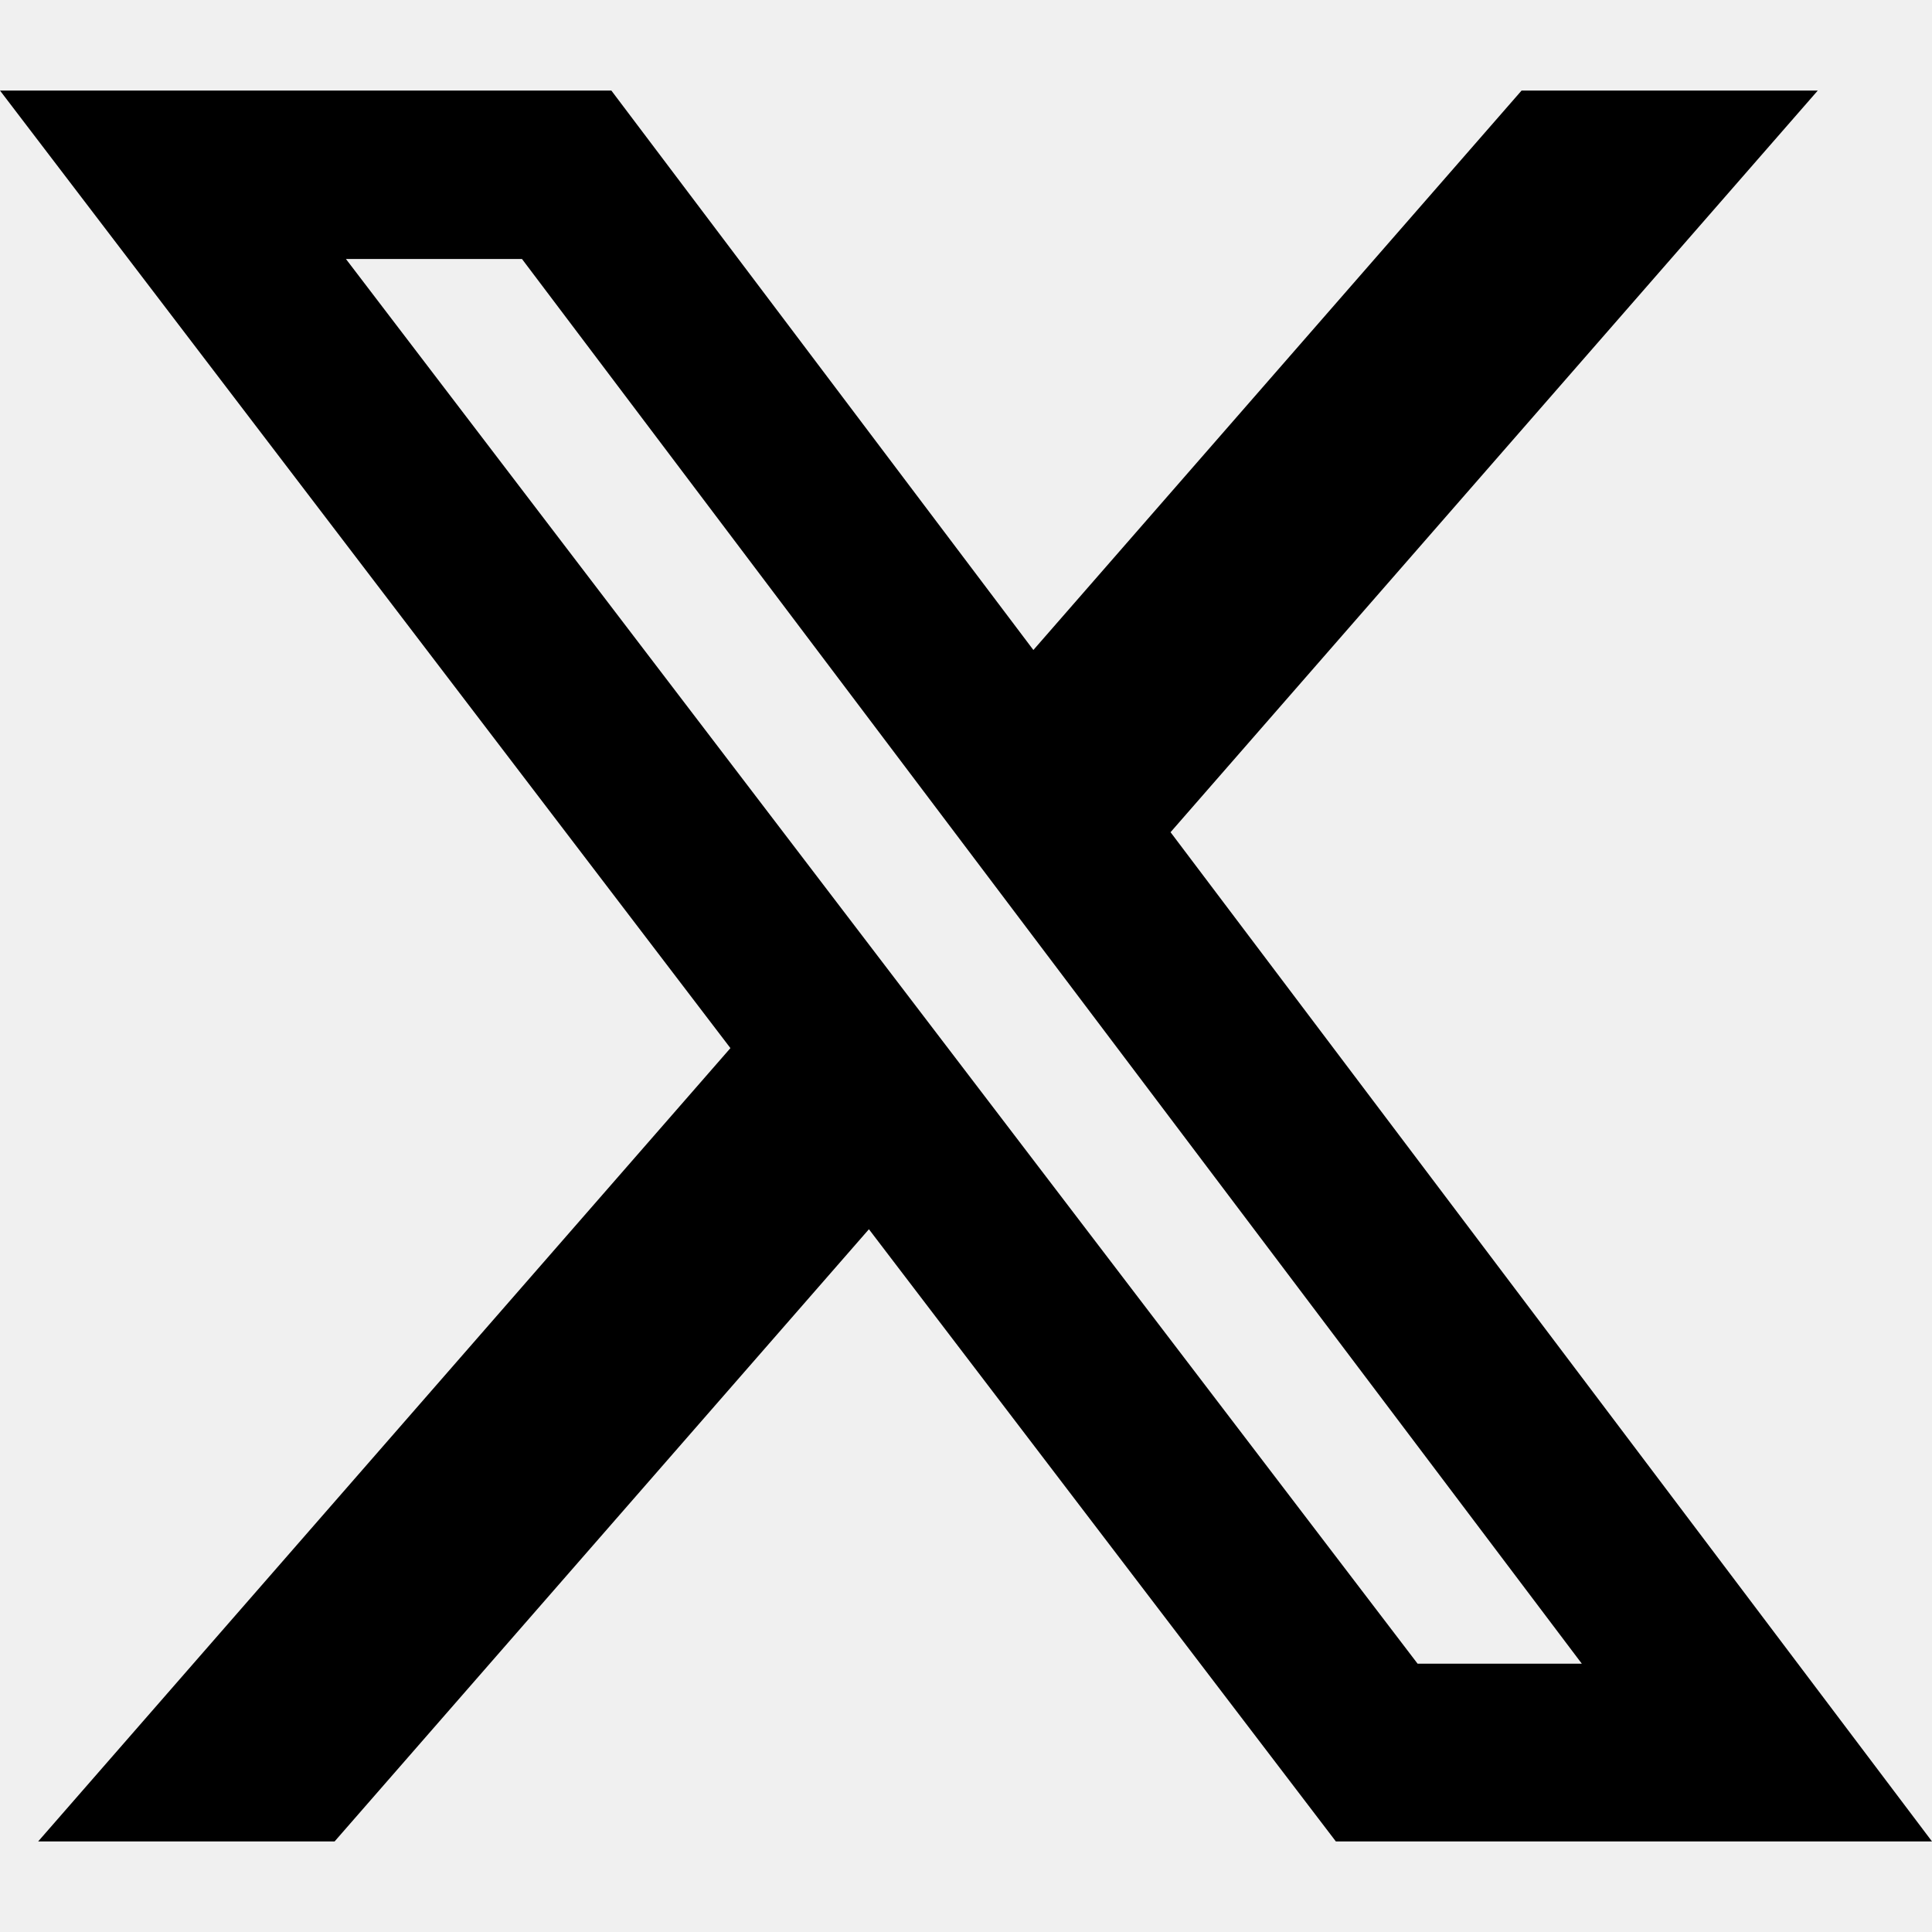
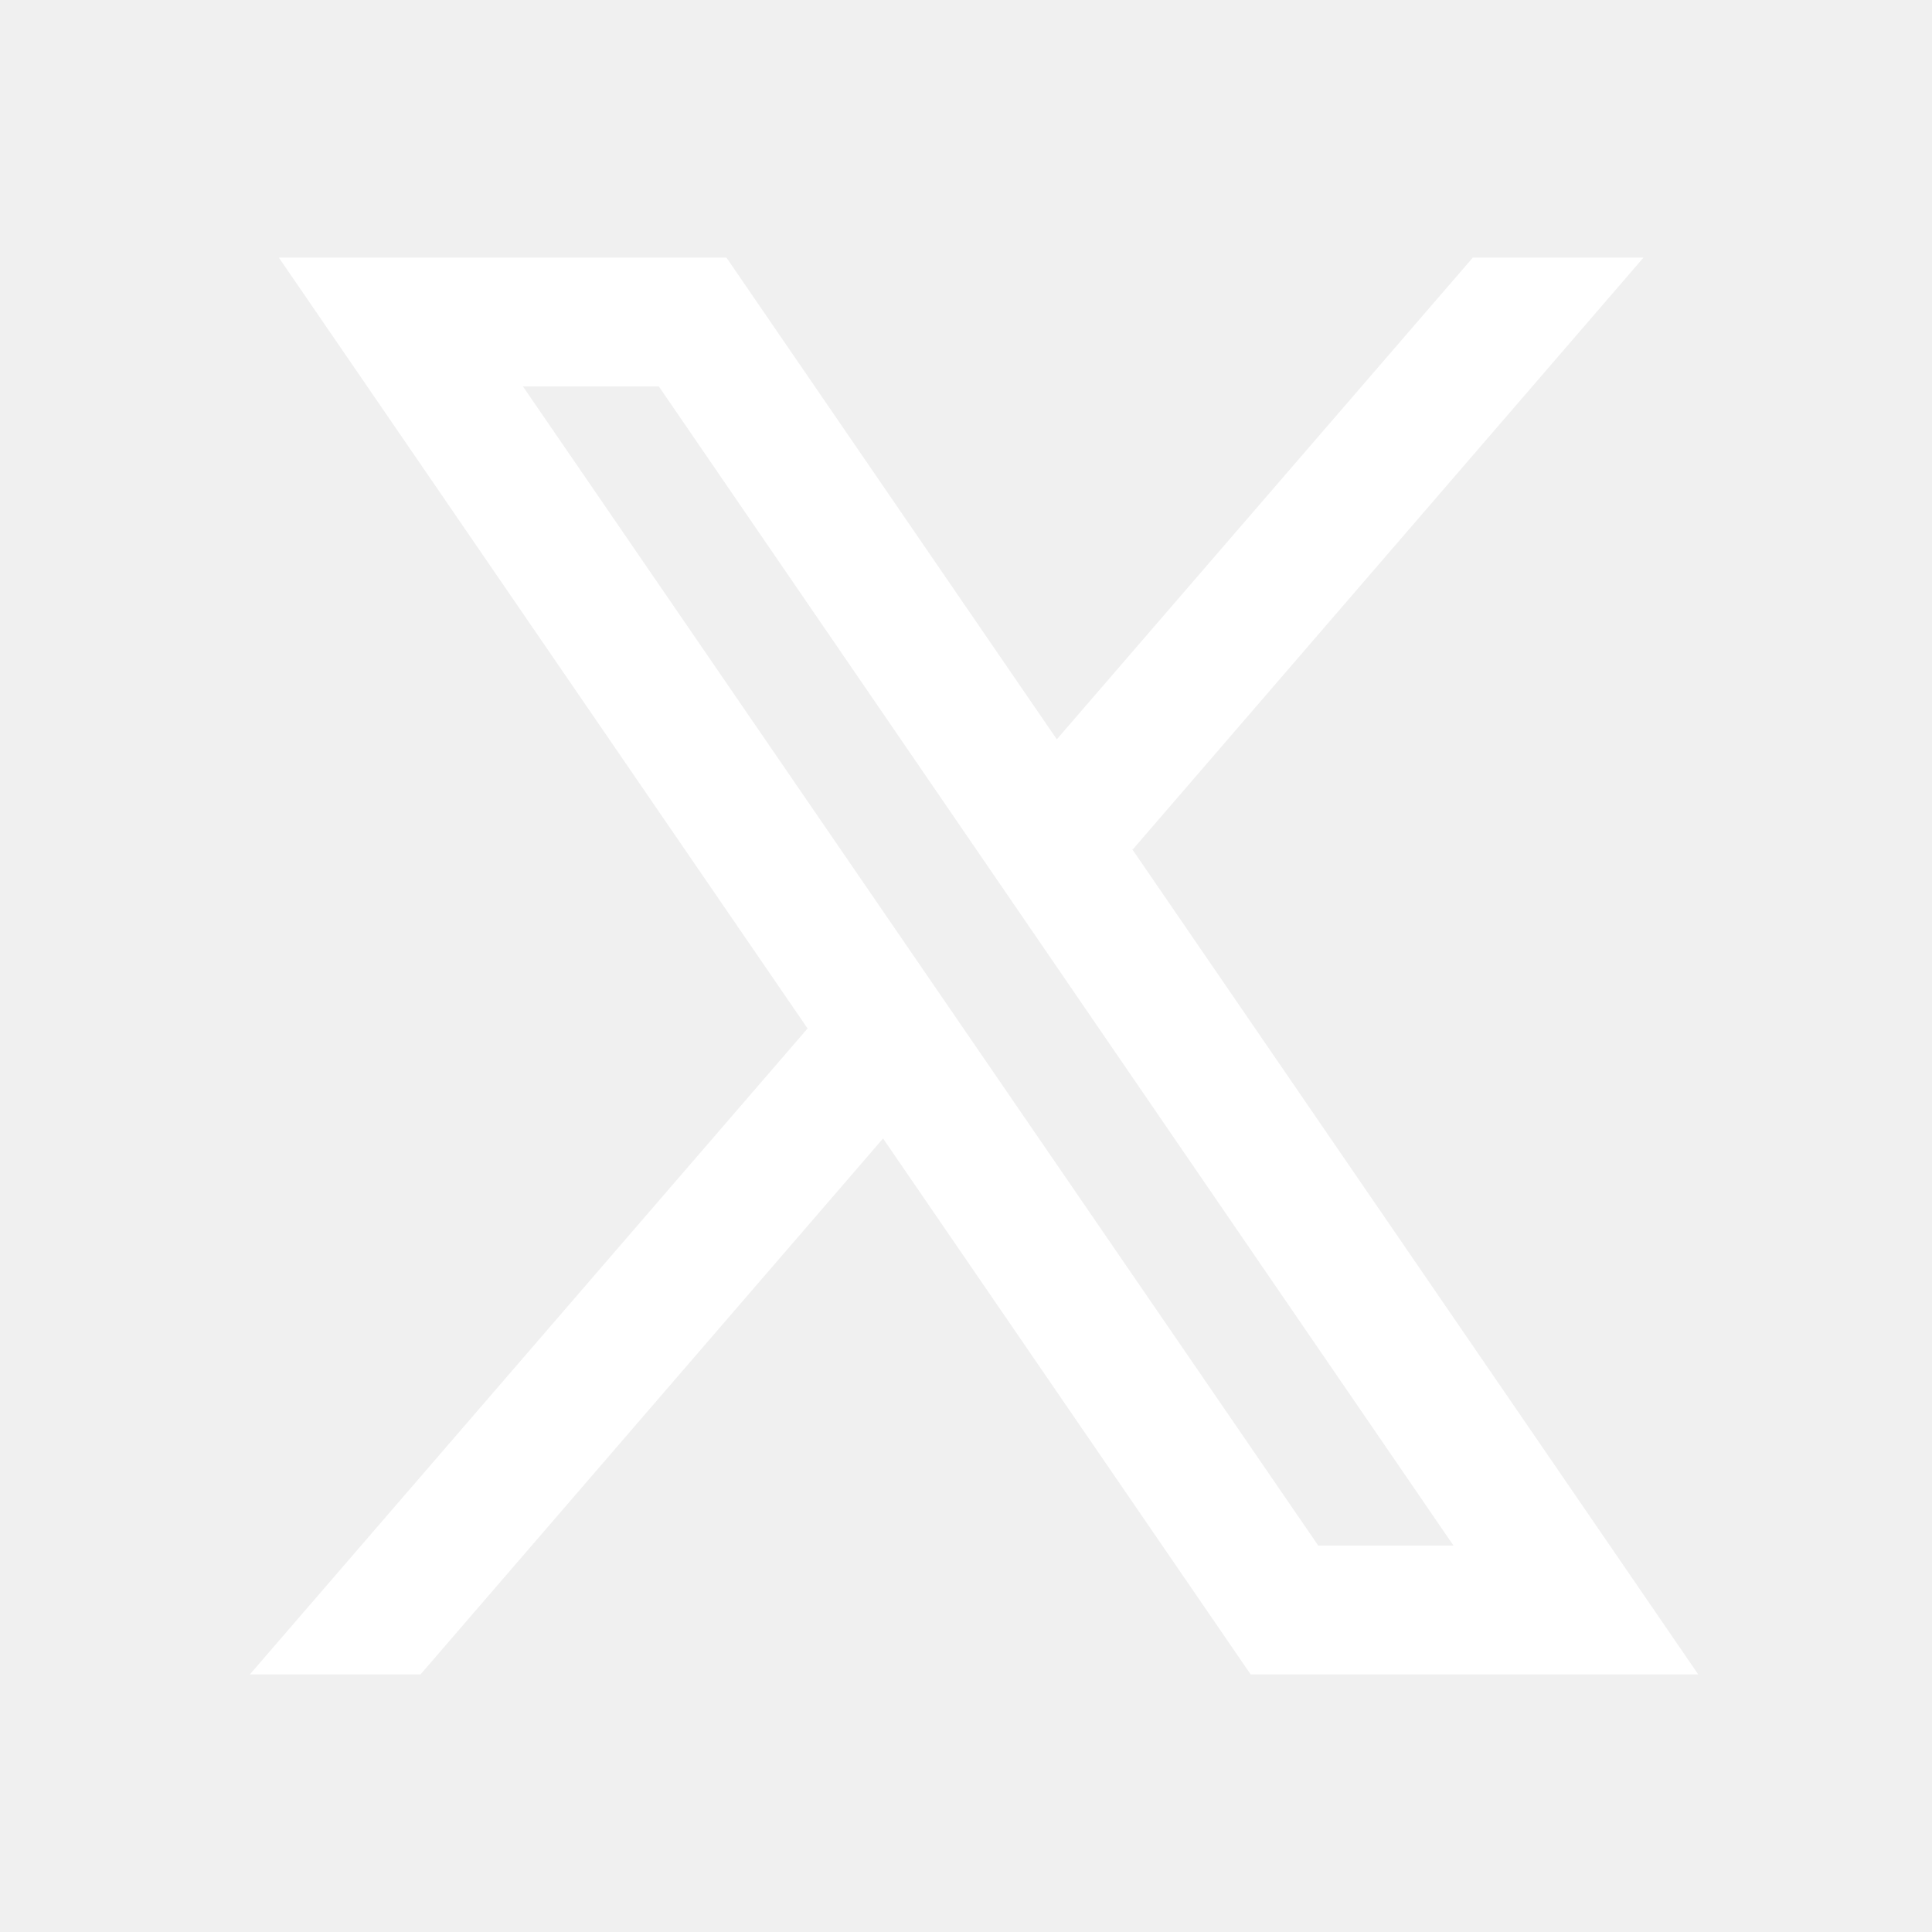
- <svg xmlns="http://www.w3.org/2000/svg" width="16" height="16" fill="currentColor" class="bi bi-twitter-x" viewBox="0 0 16 16">
-   <path d="M12.6.75h2.454l-5.36 6.142L16 15.25h-4.937l-3.867-5.07-4.425 5.07H.316l5.733-6.57L0 .75h5.063l3.495 4.633L12.601.75Zm-.86 13.028h1.36L4.323 2.145H2.865z" />
+ <svg xmlns="http://www.w3.org/2000/svg" fill="#FFFFFF" viewBox="0 0 30 30" width="120px" height="120px">
+   <path d="M26.37,26l-8.795-12.822l0.015,0.012L25.52,4h-2.65l-6.46,7.48L11.28,4H4.33l8.211,11.971L12.54,15.97L3.88,26h2.65 l7.182-8.322L19.42,26H26.37z M10.23,6l12.34,18h-2.1L8.12,6H10.23z" />
</svg>
